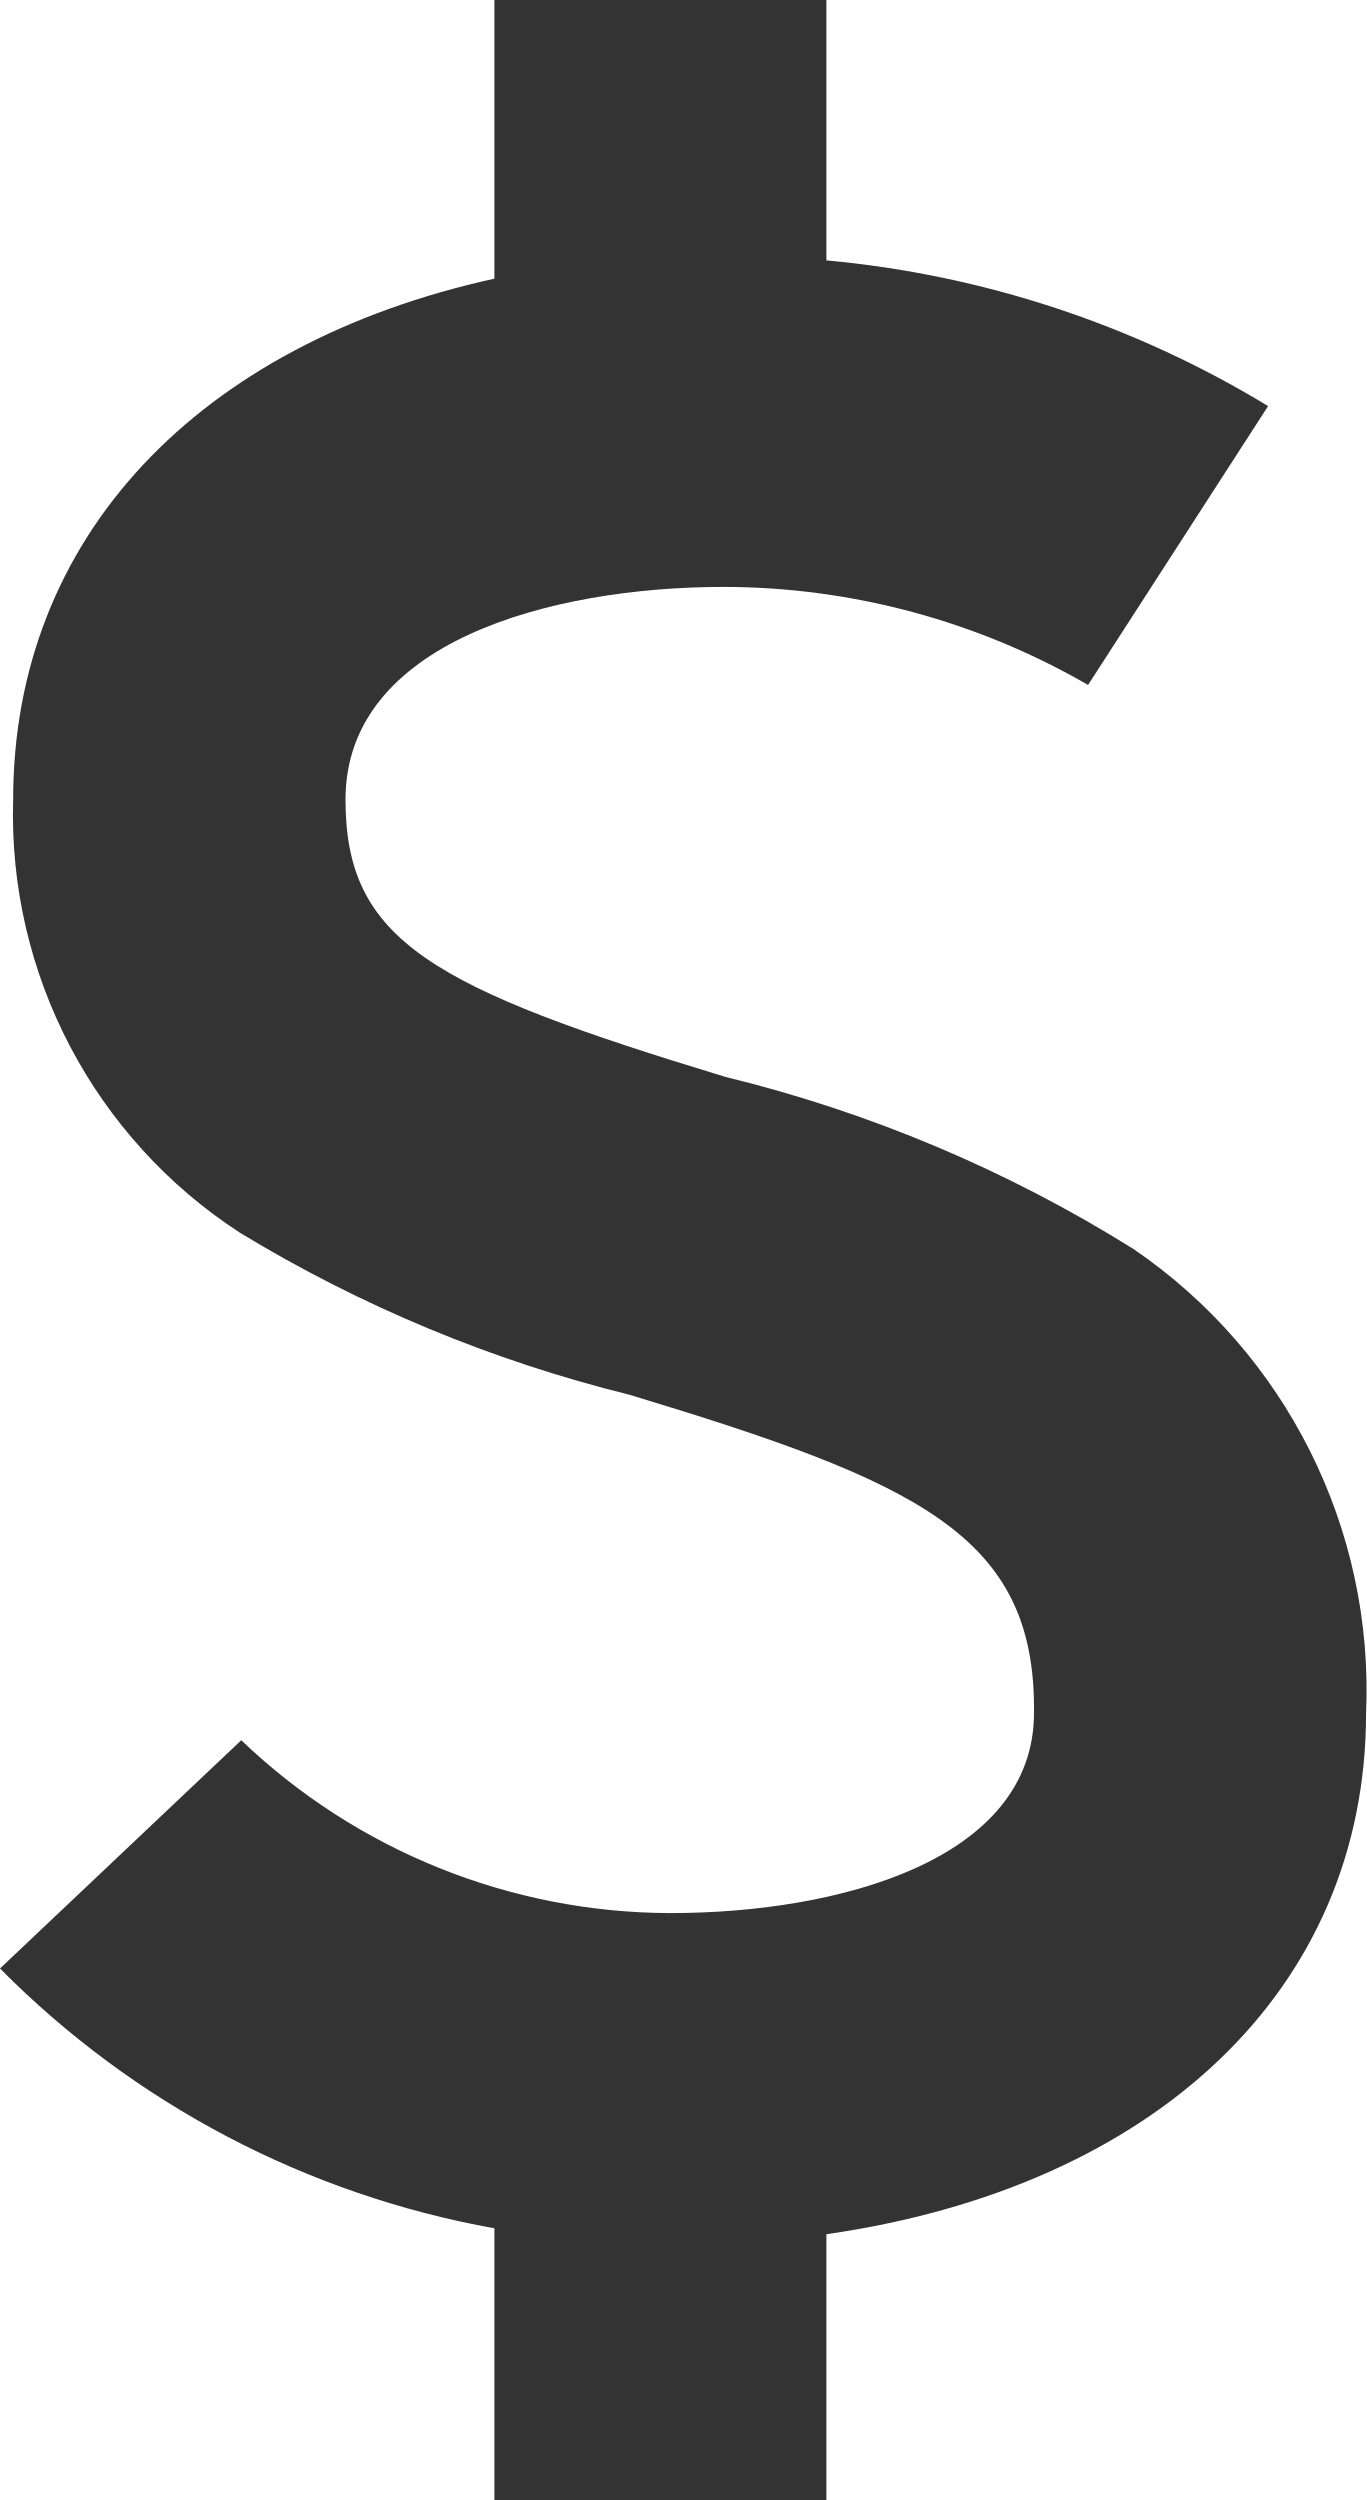
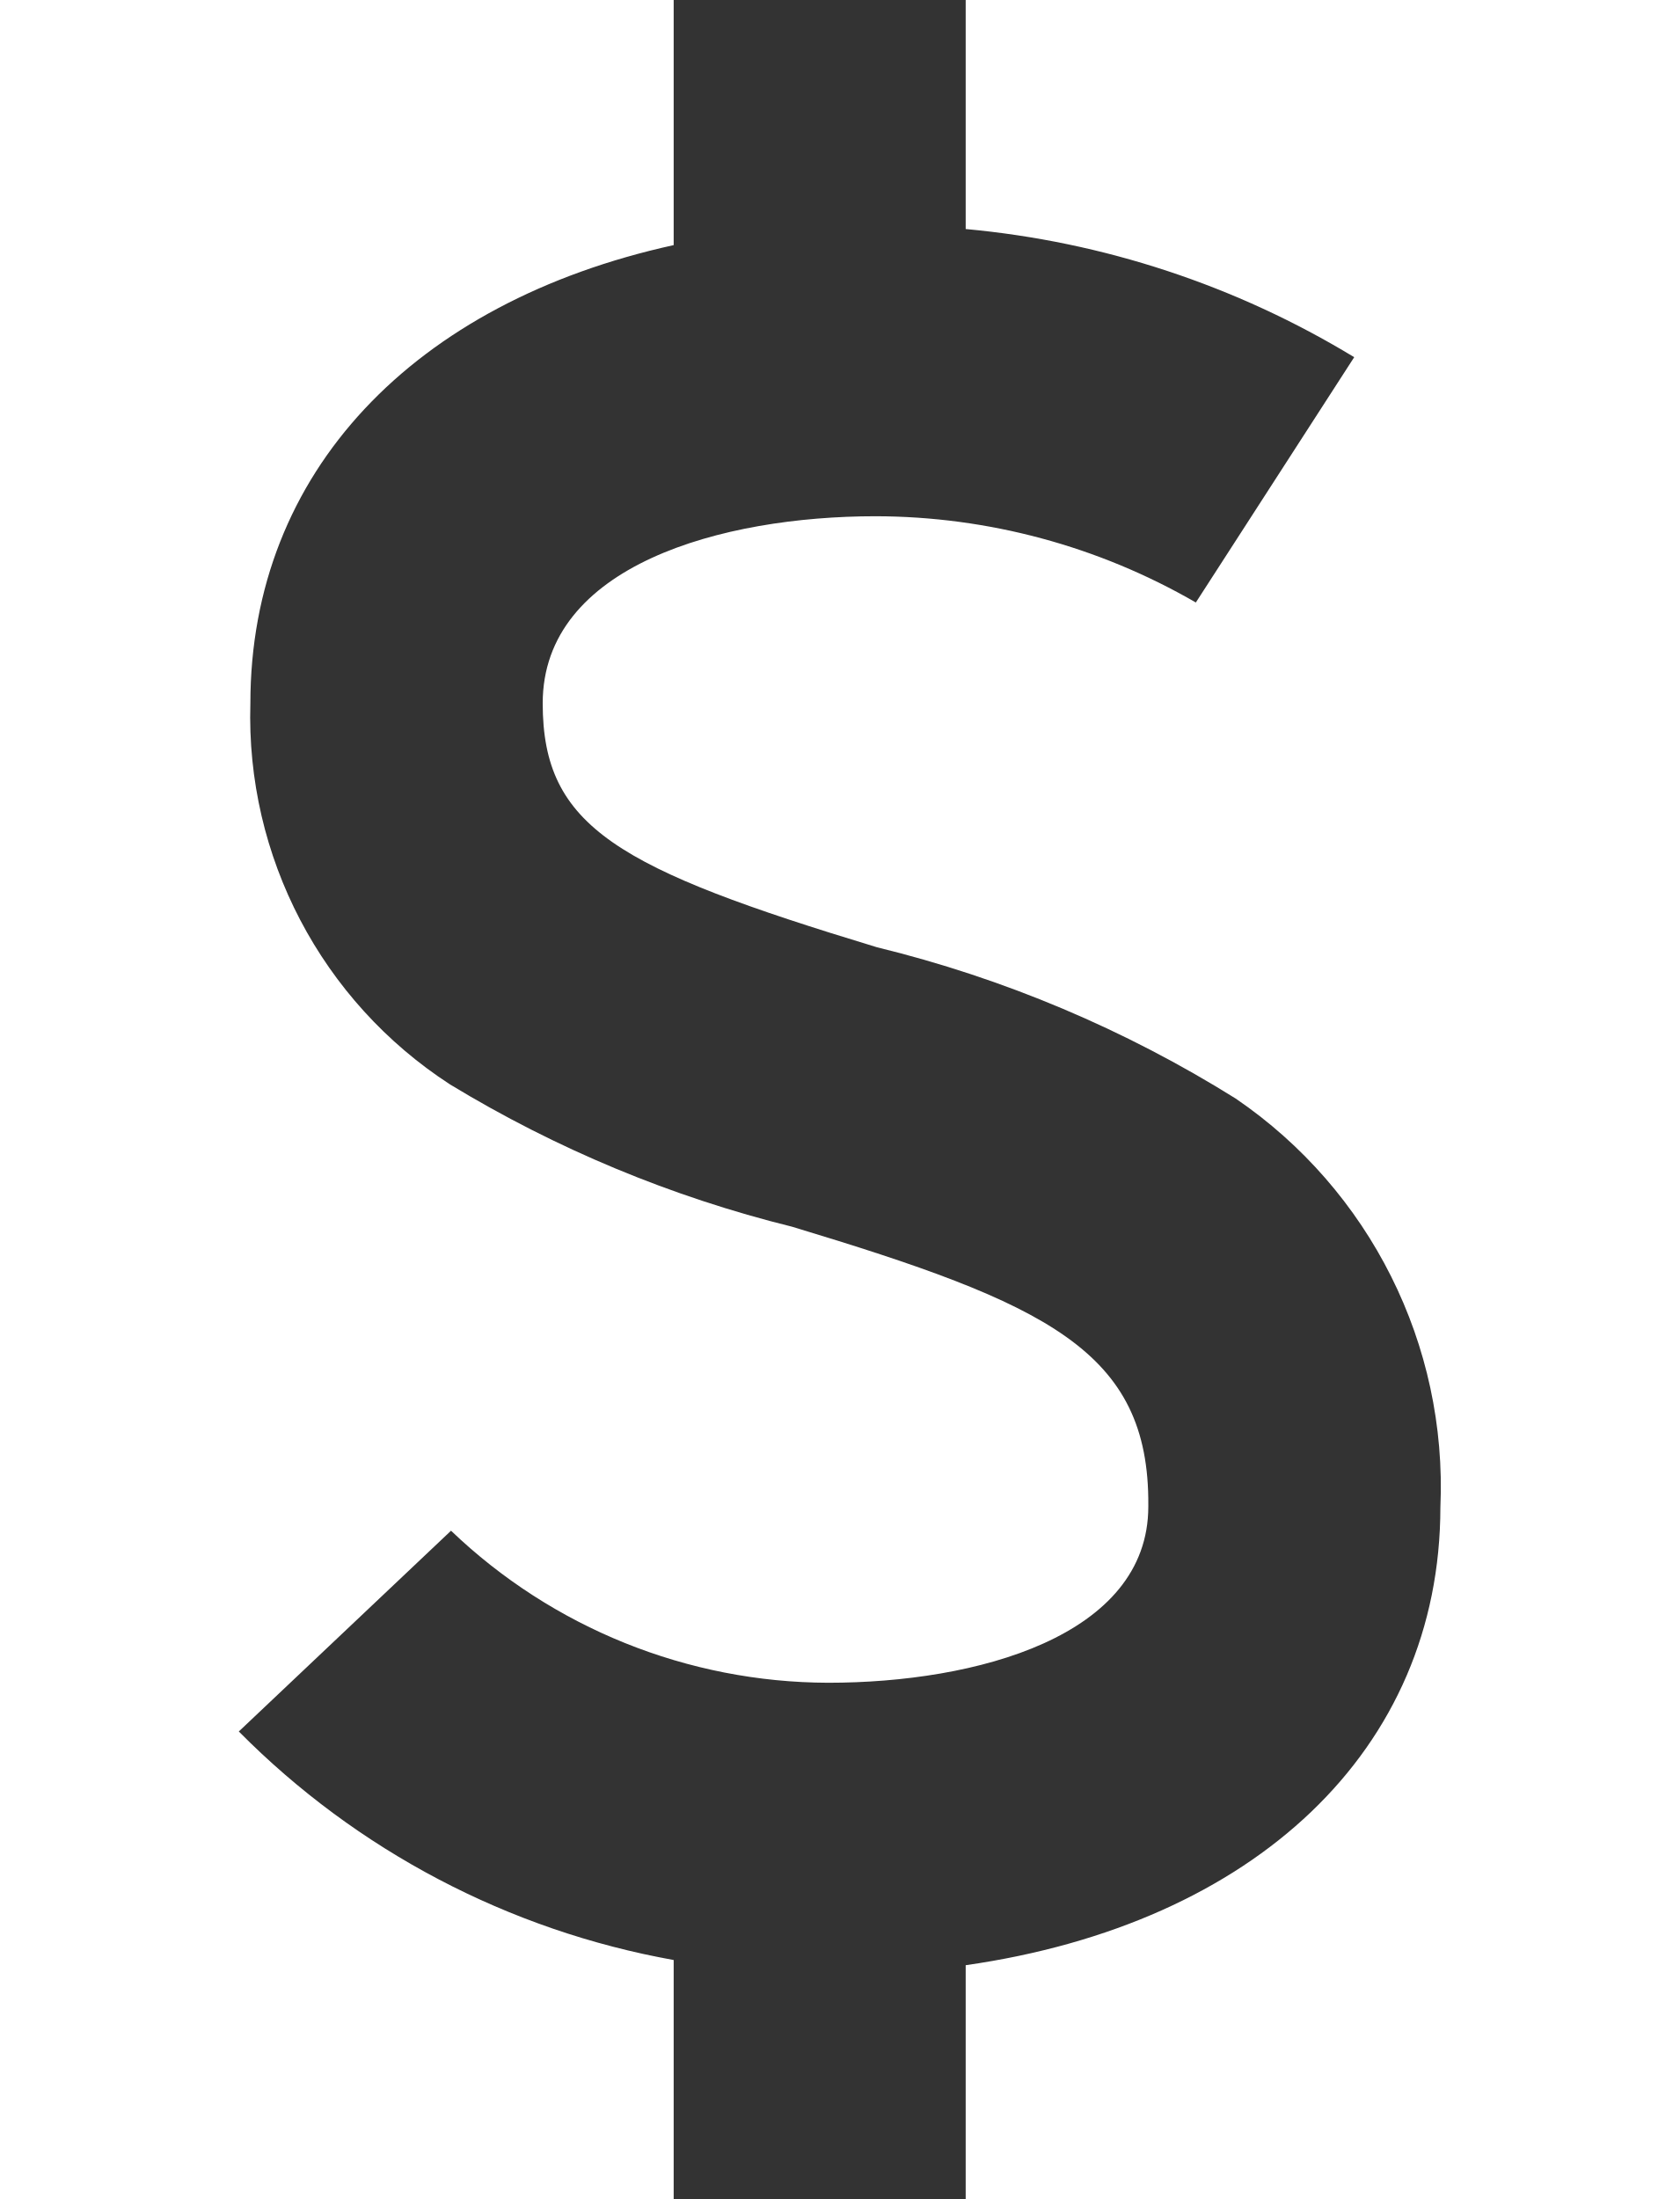
- <svg xmlns="http://www.w3.org/2000/svg" width="19.213" height="35.159" viewBox="0 0 19.213 35.159">
+ <svg xmlns="http://www.w3.org/2000/svg" width="19.213" height="25.159" viewBox="0 0 19.213 35.159">
  <path id="dollar-currency-symbol" d="M96.09,24.1a7.513,7.513,0,0,0-3.272-6.535,19.59,19.59,0,0,0-5.738-2.42c-4.142-1.256-5.343-1.917-5.343-3.9,0-2.206,2.867-2.991,5.322-2.991A10.263,10.263,0,0,1,92.18,9.633l2.532-3.922A14.512,14.512,0,0,0,88.5,3.662V0H83.831V3.919c-4.152.913-6.768,3.627-6.768,7.326a7.011,7.011,0,0,0,3.193,6.094,19.6,19.6,0,0,0,5.47,2.275c4.063,1.228,5.712,1.976,5.694,4.454v.018c0,2.08-2.756,2.819-5.118,2.819a8.757,8.757,0,0,1-6.031-2.431l-3.393,3.21a13.025,13.025,0,0,0,6.953,3.654v3.821H88.5V31.421C93.116,30.76,96.086,27.982,96.09,24.1Z" transform="translate(-76.878)" fill="#333" />
</svg>
